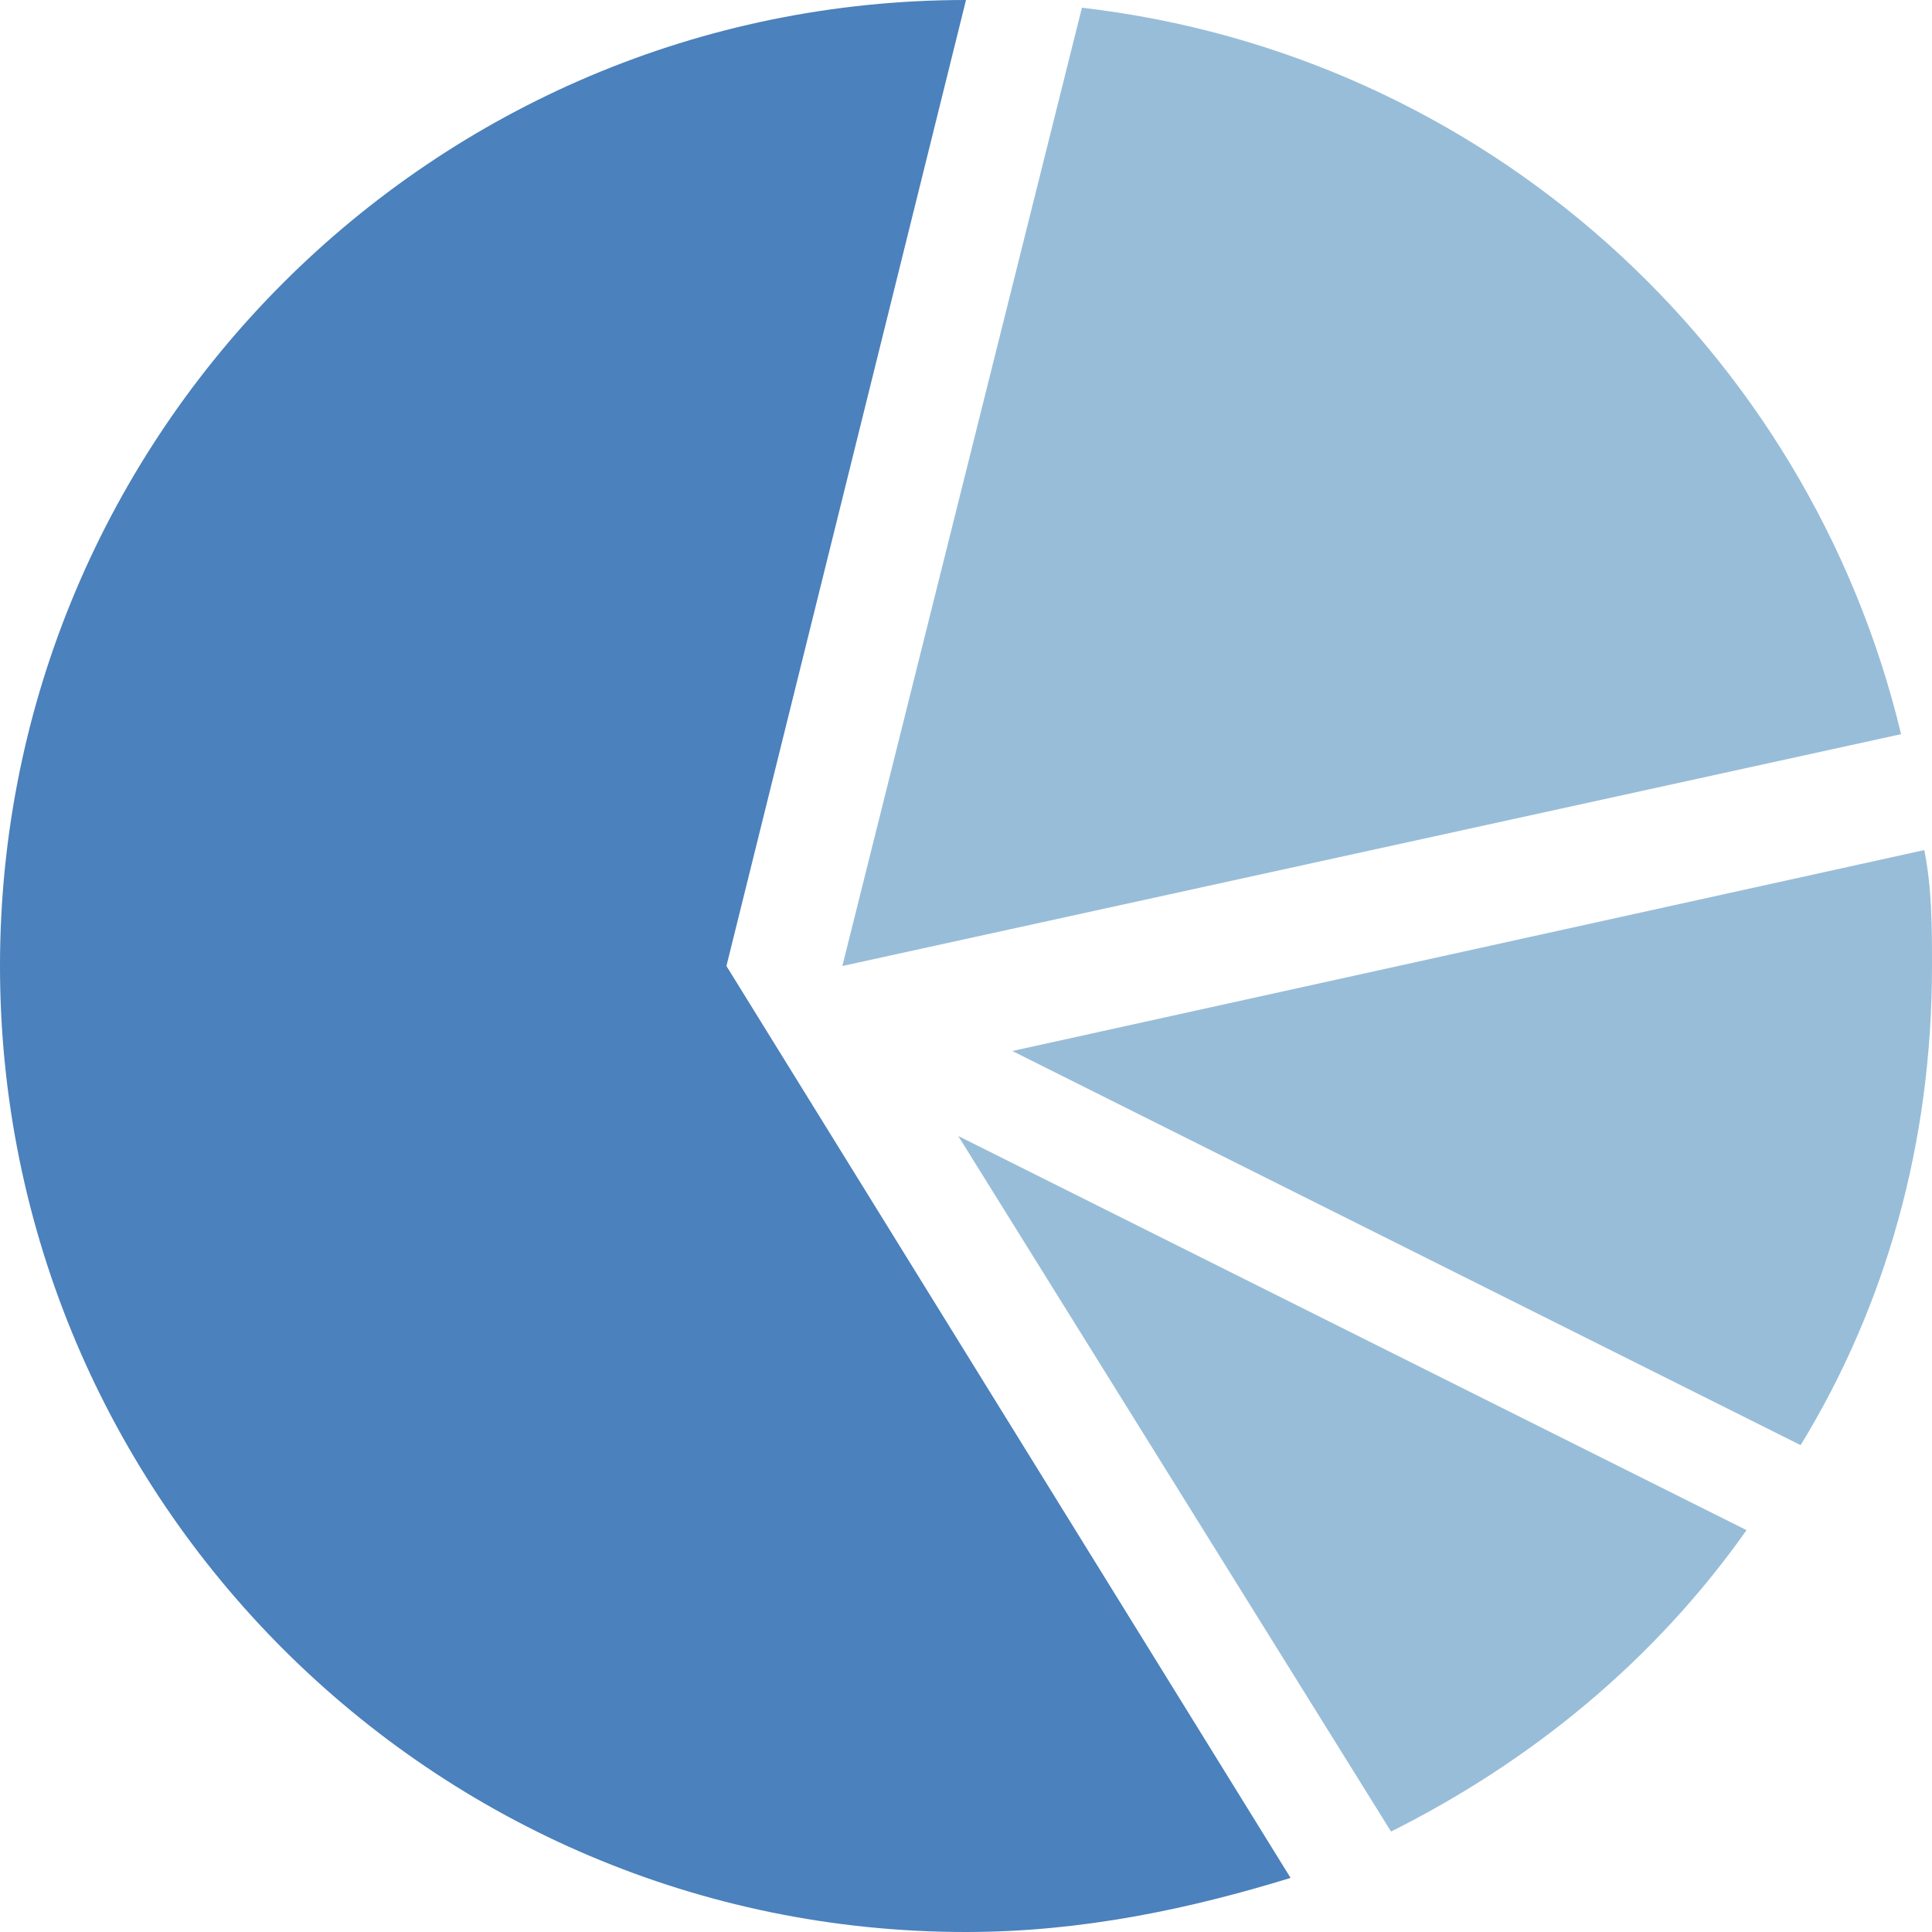
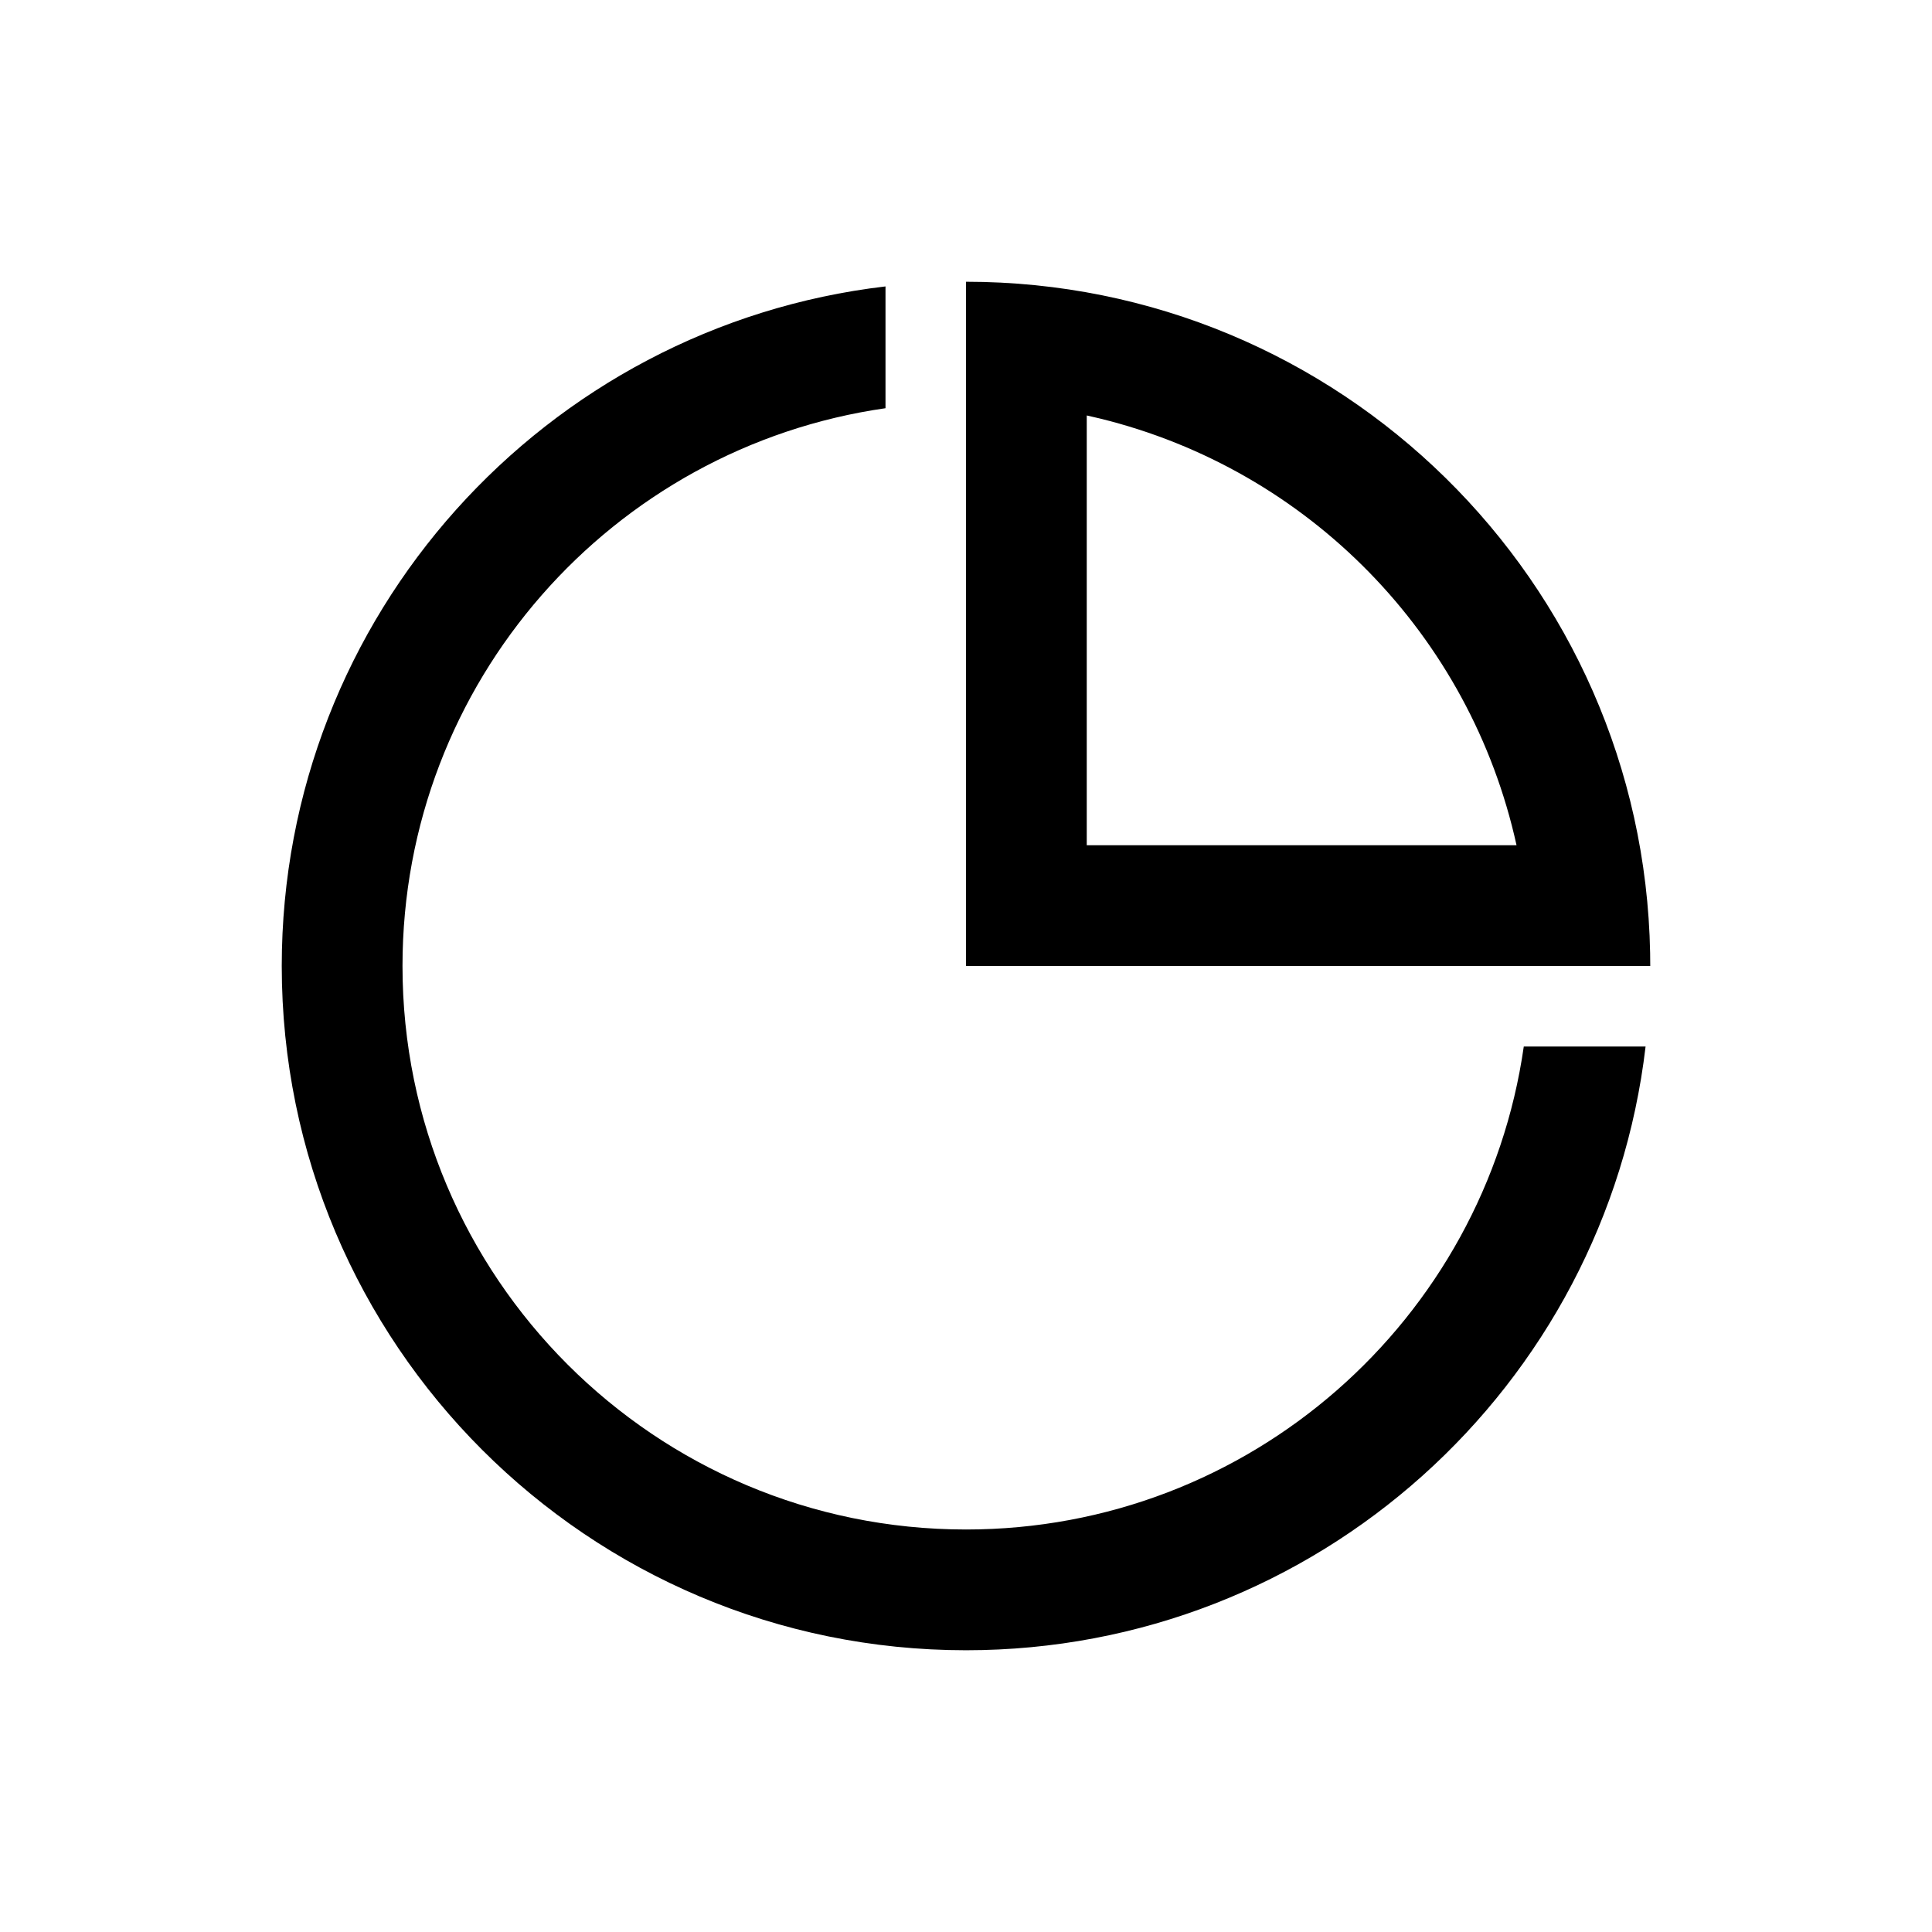
- <svg xmlns="http://www.w3.org/2000/svg" t="1591428072546" class="icon" viewBox="0 0 1024 1024" version="1.1" p-id="1448" width="200" height="200">
+ <svg xmlns="http://www.w3.org/2000/svg" t="1595905476944" class="icon" viewBox="0 0 1024 1024" version="1.1" p-id="6948" width="200" height="200">
  <defs>
    <style type="text/css" />
  </defs>
-   <path d="M1019.904 450.56l-483.328 106.496 417.792 208.896c45.056-73.728 69.632-159.744 69.632-253.952 0-20.48 0-40.96-4.096-61.44zM1007.616 389.12C958.464 184.32 786.432 28.672 573.44 4.096L446.464 512l561.152-122.88zM737.28 970.752c73.728-36.864 139.264-90.112 188.416-159.744l-417.792-208.896 229.376 368.64z" fill="#98BDD8" p-id="1449" />
-   <path d="M512 0C229.376 0 0 229.376 0 512s229.376 512 512 512c61.44 0 118.784-12.288 172.032-28.672L385.024 512 512 0z" fill="#4B81BC" p-id="1450" />
+   <path d="M469.333 151.808v64.555c-144.747 20.693-256 145.173-256 295.637 0 164.949 133.717 298.667 298.667 298.667 150.464 0 274.944-111.253 295.637-256h64.555c-21.12 180.181-174.336 320-360.192 320-200.299 0-362.667-162.368-362.667-362.667 0-185.856 139.819-339.072 320-360.192zM512 149.333c197.973 0 358.933 158.656 362.603 355.776L874.667 512H512V149.333z m64 70.869V448h227.797a299.093 299.093 0 0 0-220.885-226.197L576 220.203z" p-id="6949" />
</svg>
